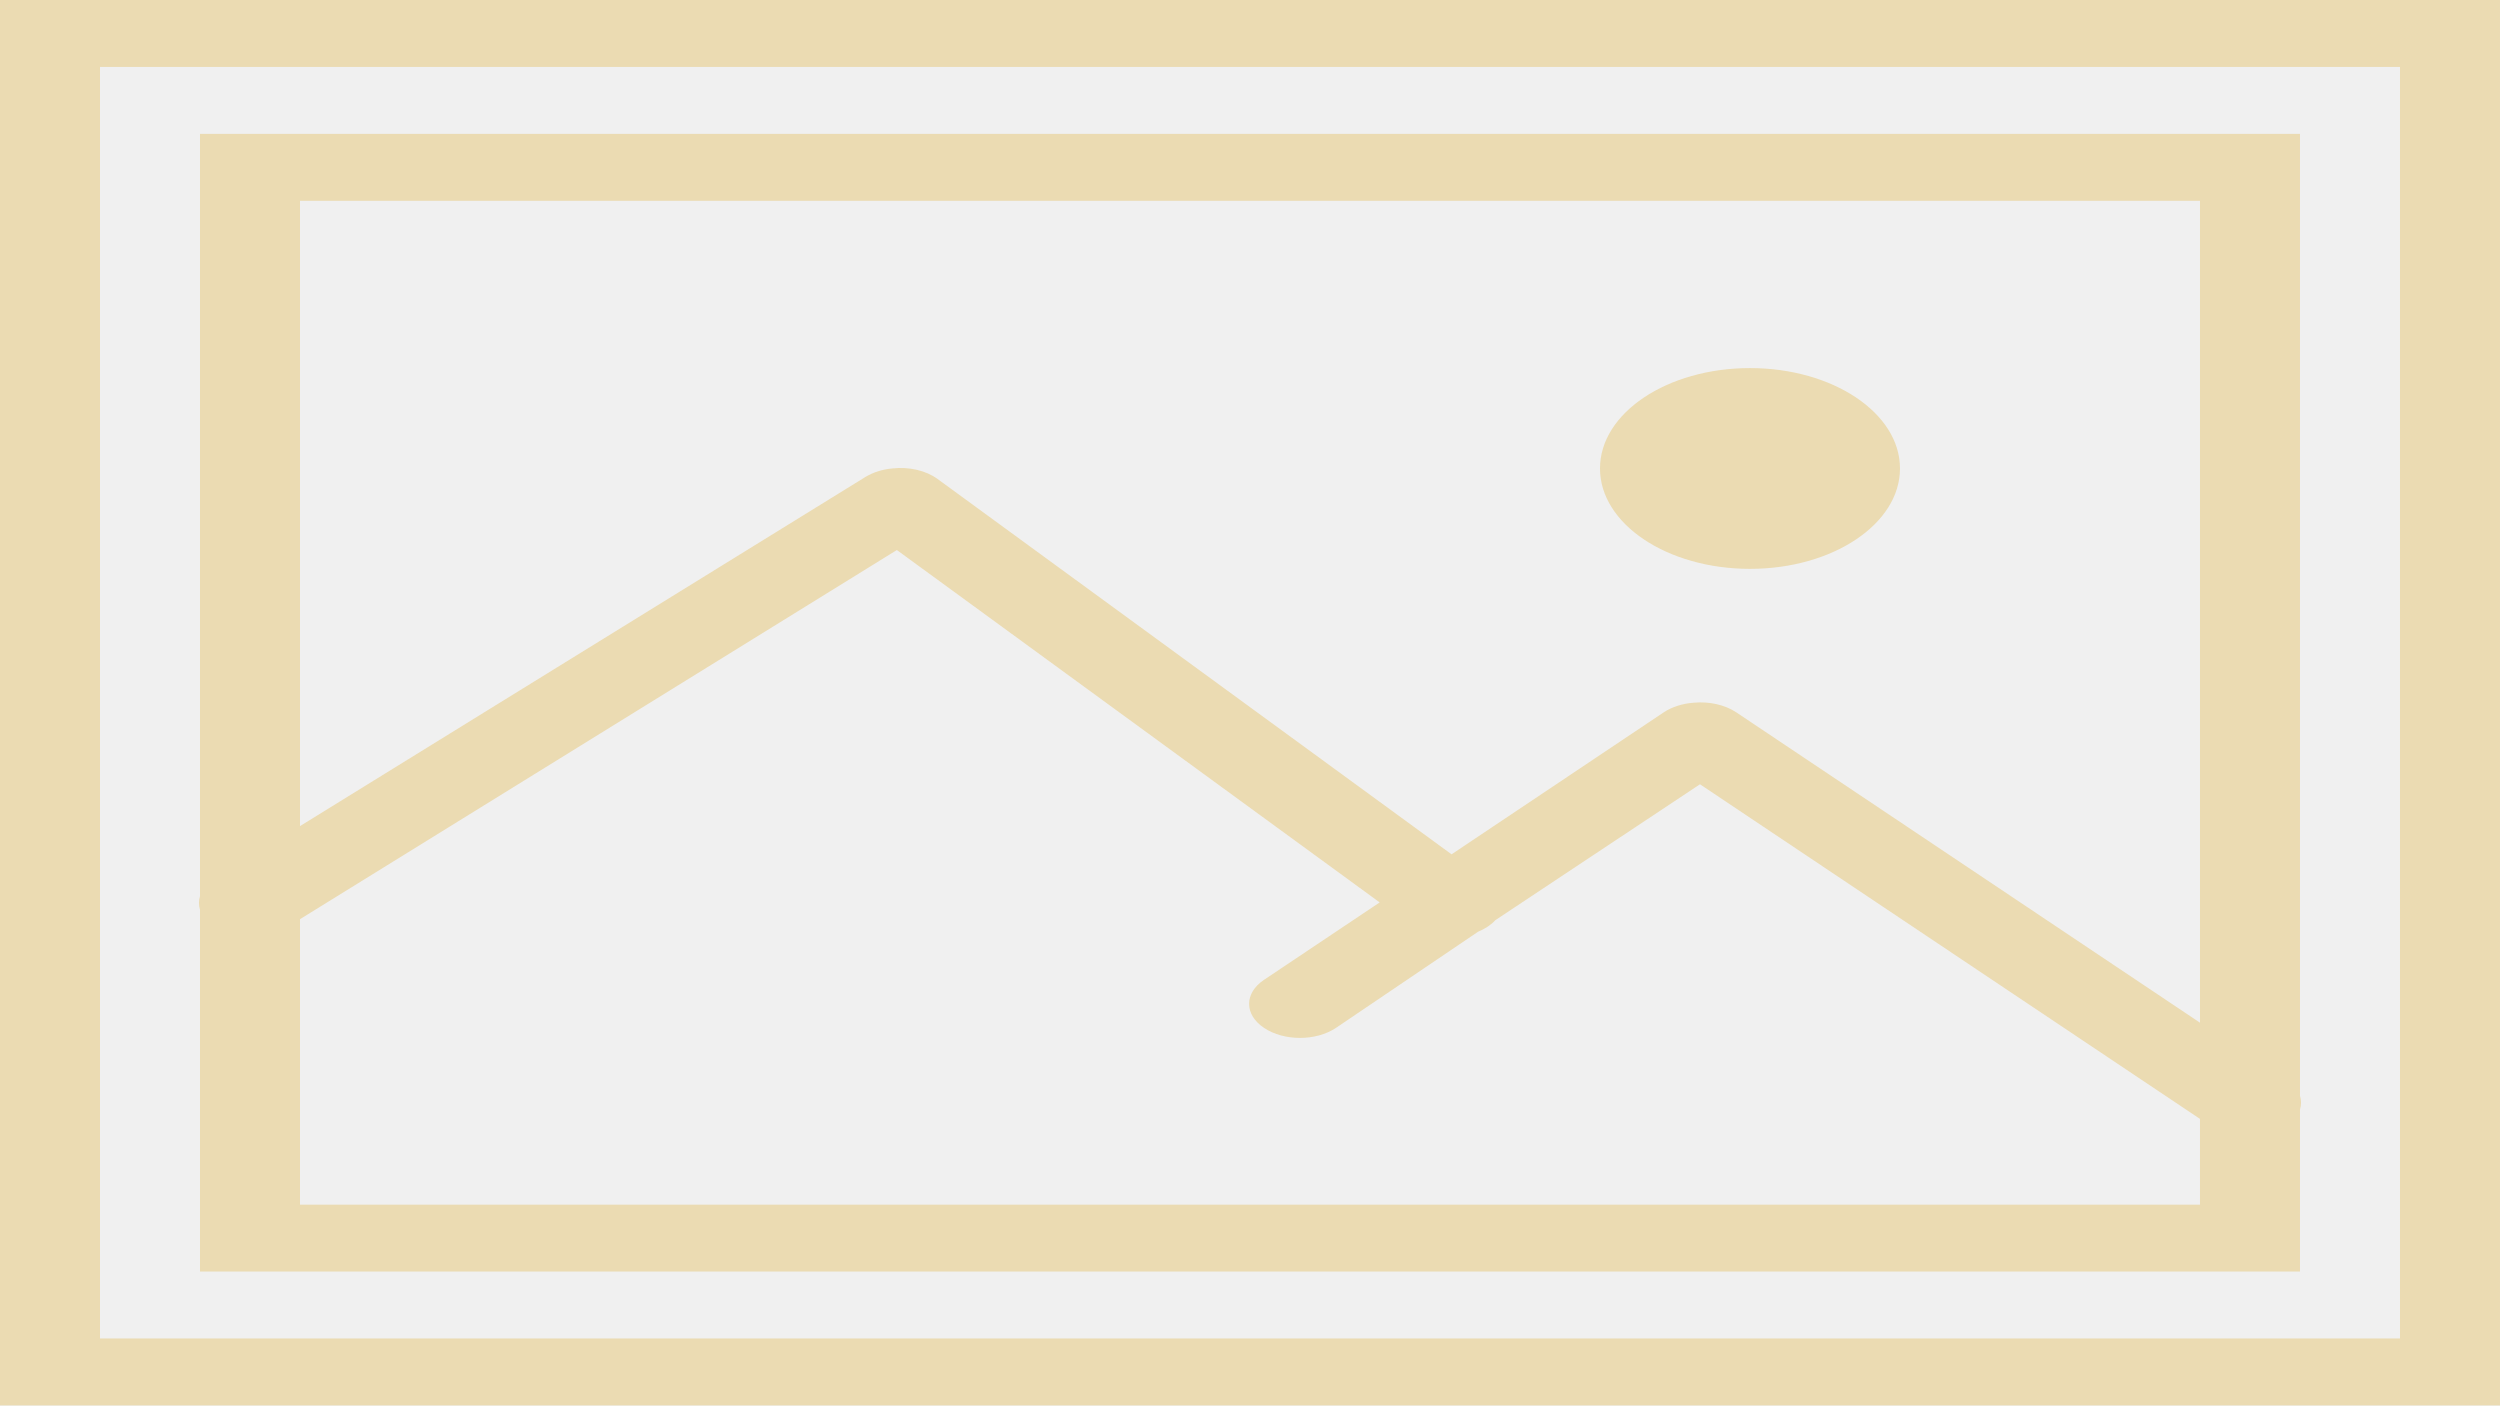
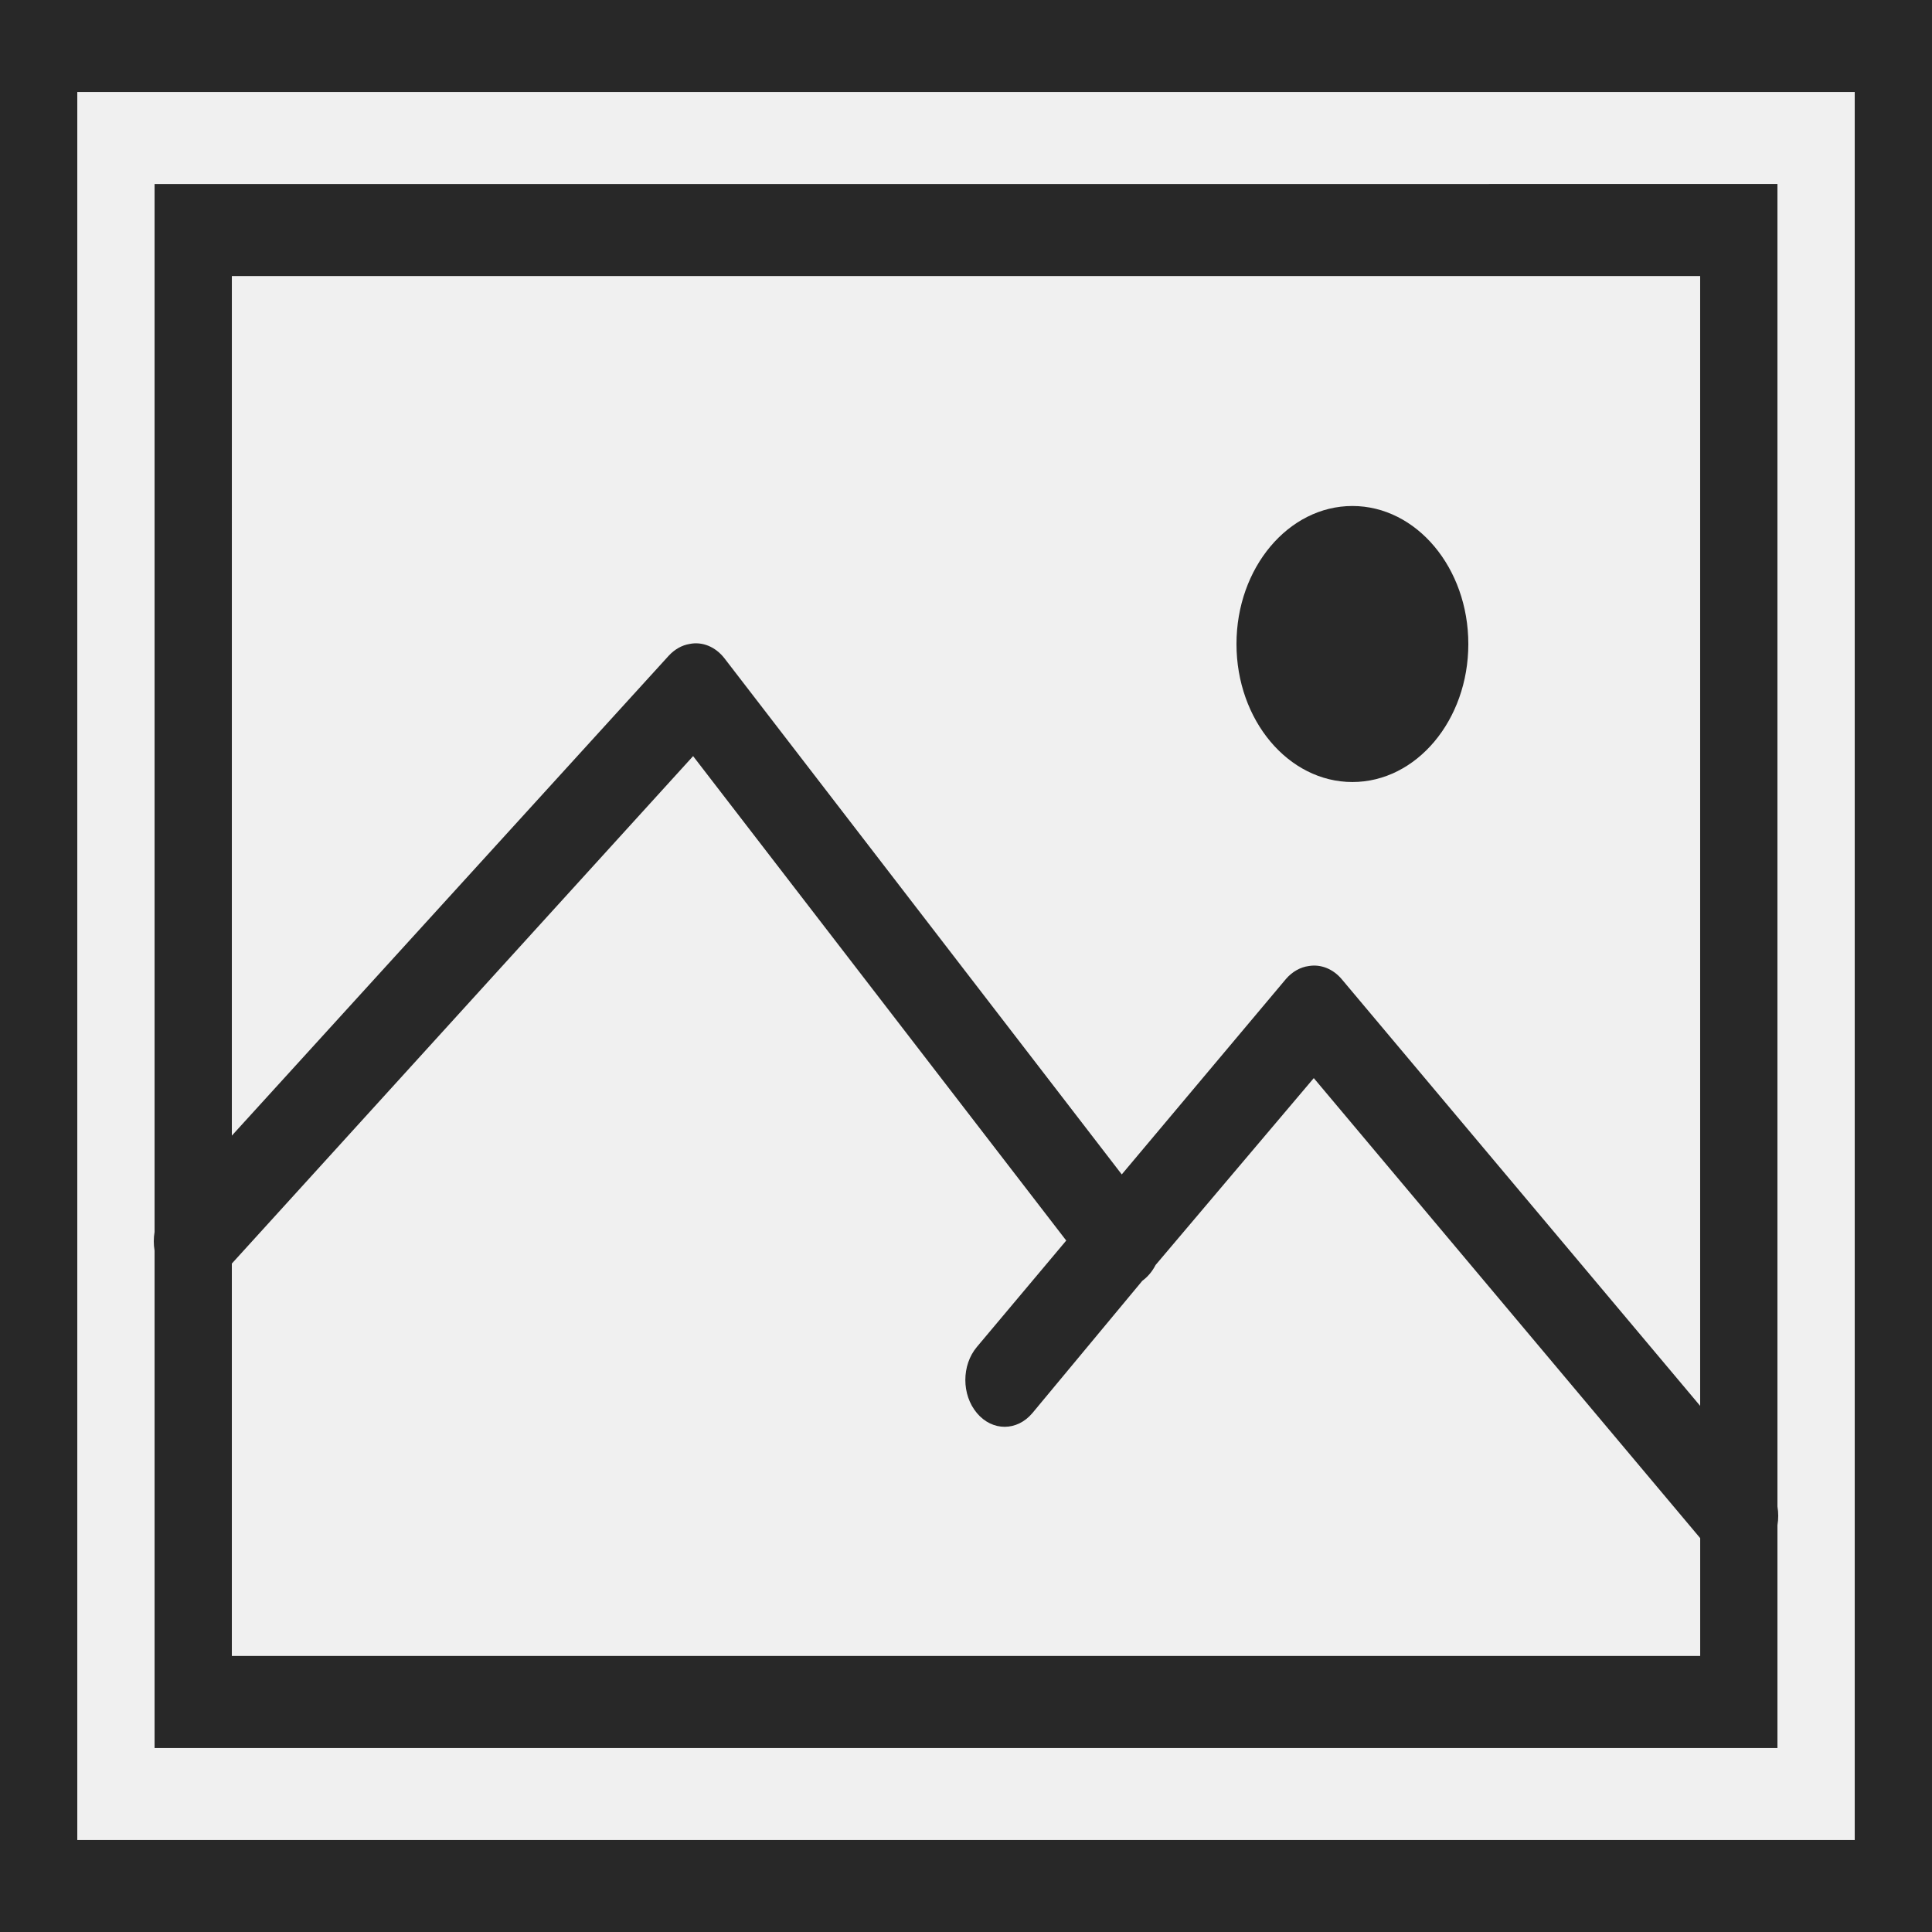
- <svg xmlns="http://www.w3.org/2000/svg" viewBox="0 0 157.867 88.747" width="185" height="104" fill-rule="nonzero" version="1.1" id="svg8">
+ <svg xmlns="http://www.w3.org/2000/svg" viewBox="0 0 40.96 40.96" width="48" height="48" fill-rule="nonzero" version="1.1" id="svg8">
  <defs id="defs12" />
  <g fill="#ffffff" fill-rule="nonzero" stroke="none" stroke-width="1" stroke-linecap="butt" stroke-linejoin="miter" stroke-miterlimit="10" stroke-dasharray="none" stroke-dashoffset="0" font-family="none" font-weight="none" font-size="none" text-anchor="none" style="mix-blend-mode:normal" id="g6" transform="matrix(0.3066666,0,0,0.547619,0,-11.42307)">
-     <path d="M 0,20.86 V 182.919 H 514.783 V 20.86 Z m 20.591,7.717 H 494.191 V 175.202 H 20.591 Z m 20.591,7.717 v 87.903 c -0.281,0.512 -0.281,1.055 0,1.568 v 41.721 H 473.6 v -18.69 c 0.281,-0.512 0.281,-1.055 0,-1.568 V 36.294 Z m 20.591,7.717 h 391.235 v 94.776 l -95.557,-35.812 c -2.292,-0.844 -5.51,-1.251 -8.687,-1.085 -2.292,0.09 -4.464,0.482 -6.113,1.085 L 298.896,119.373 193.043,76.085 c -2.373,-0.965 -5.872,-1.432 -9.33,-1.206 -2.051,0.105 -3.941,0.452 -5.47,0.965 L 61.774,116.117 Z m 298.574,19.293 c -17.052,0 -30.887,5.185 -30.887,11.576 0,6.391 13.835,11.576 30.887,11.576 17.052,0 30.887,-5.185 30.887,-11.576 0,-6.391 -13.835,-11.576 -30.887,-11.576 z m -175.67,20.981 99.417,40.635 -23.809,8.923 c -4.102,1.537 -4.102,4.009 0,5.547 4.102,1.537 10.698,1.537 14.8,0 l 29.278,-11.093 c 1.448,-0.332 2.654,-0.784 3.539,-1.326 l 42.148,-15.675 102.957,38.586 v 9.888 H 61.774 v -32.918 z" id="path2" style="mix-blend-mode:normal;stroke-width:6.303;fill:#ebdbb2;fill-opacity:1" />
+     <path d="m 0,20.86 v 74.797 h 133.565 v -74.797 z m 5.343,3.562 H 128.223 V 92.094 H 5.343 Z m 5.343,3.562 v 40.57 c -0.073,0.237 -0.073,0.487 0,0.723 V 88.533 H 122.88 v -8.626 c 0.073,-0.237 0.073,-0.487 0,-0.723 V 27.983 Z m 5.343,3.562 H 117.537 V 75.287 L 92.744,58.759 c -0.595,-0.39 -1.43,-0.577 -2.254,-0.501 -0.595,0.042 -1.158,0.223 -1.586,0.501 L 77.551,66.327 50.087,46.348 c -0.616,-0.445 -1.523,-0.661 -2.421,-0.557 -0.532,0.049 -1.023,0.209 -1.419,0.445 L 16.028,64.825 Z M 93.496,40.449 c -4.424,0 -8.014,2.393 -8.014,5.343 0,2.95 3.59,5.343 8.014,5.343 4.424,0 8.014,-2.393 8.014,-5.343 0,-2.95 -3.59,-5.343 -8.014,-5.343 z m -45.579,9.683 25.795,18.755 -6.177,4.118 c -1.064,0.71 -1.064,1.85 0,2.56 1.064,0.71 2.776,0.71 3.84,0 l 7.597,-5.12 c 0.376,-0.153 0.689,-0.362 0.918,-0.612 l 10.936,-7.235 26.713,17.809 v 4.563 H 16.028 V 69.778 Z" id="path2" style="mix-blend-mode:normal;fill:#282828;fill-opacity:1;stroke-width:2.181" />
  </g>
</svg>
